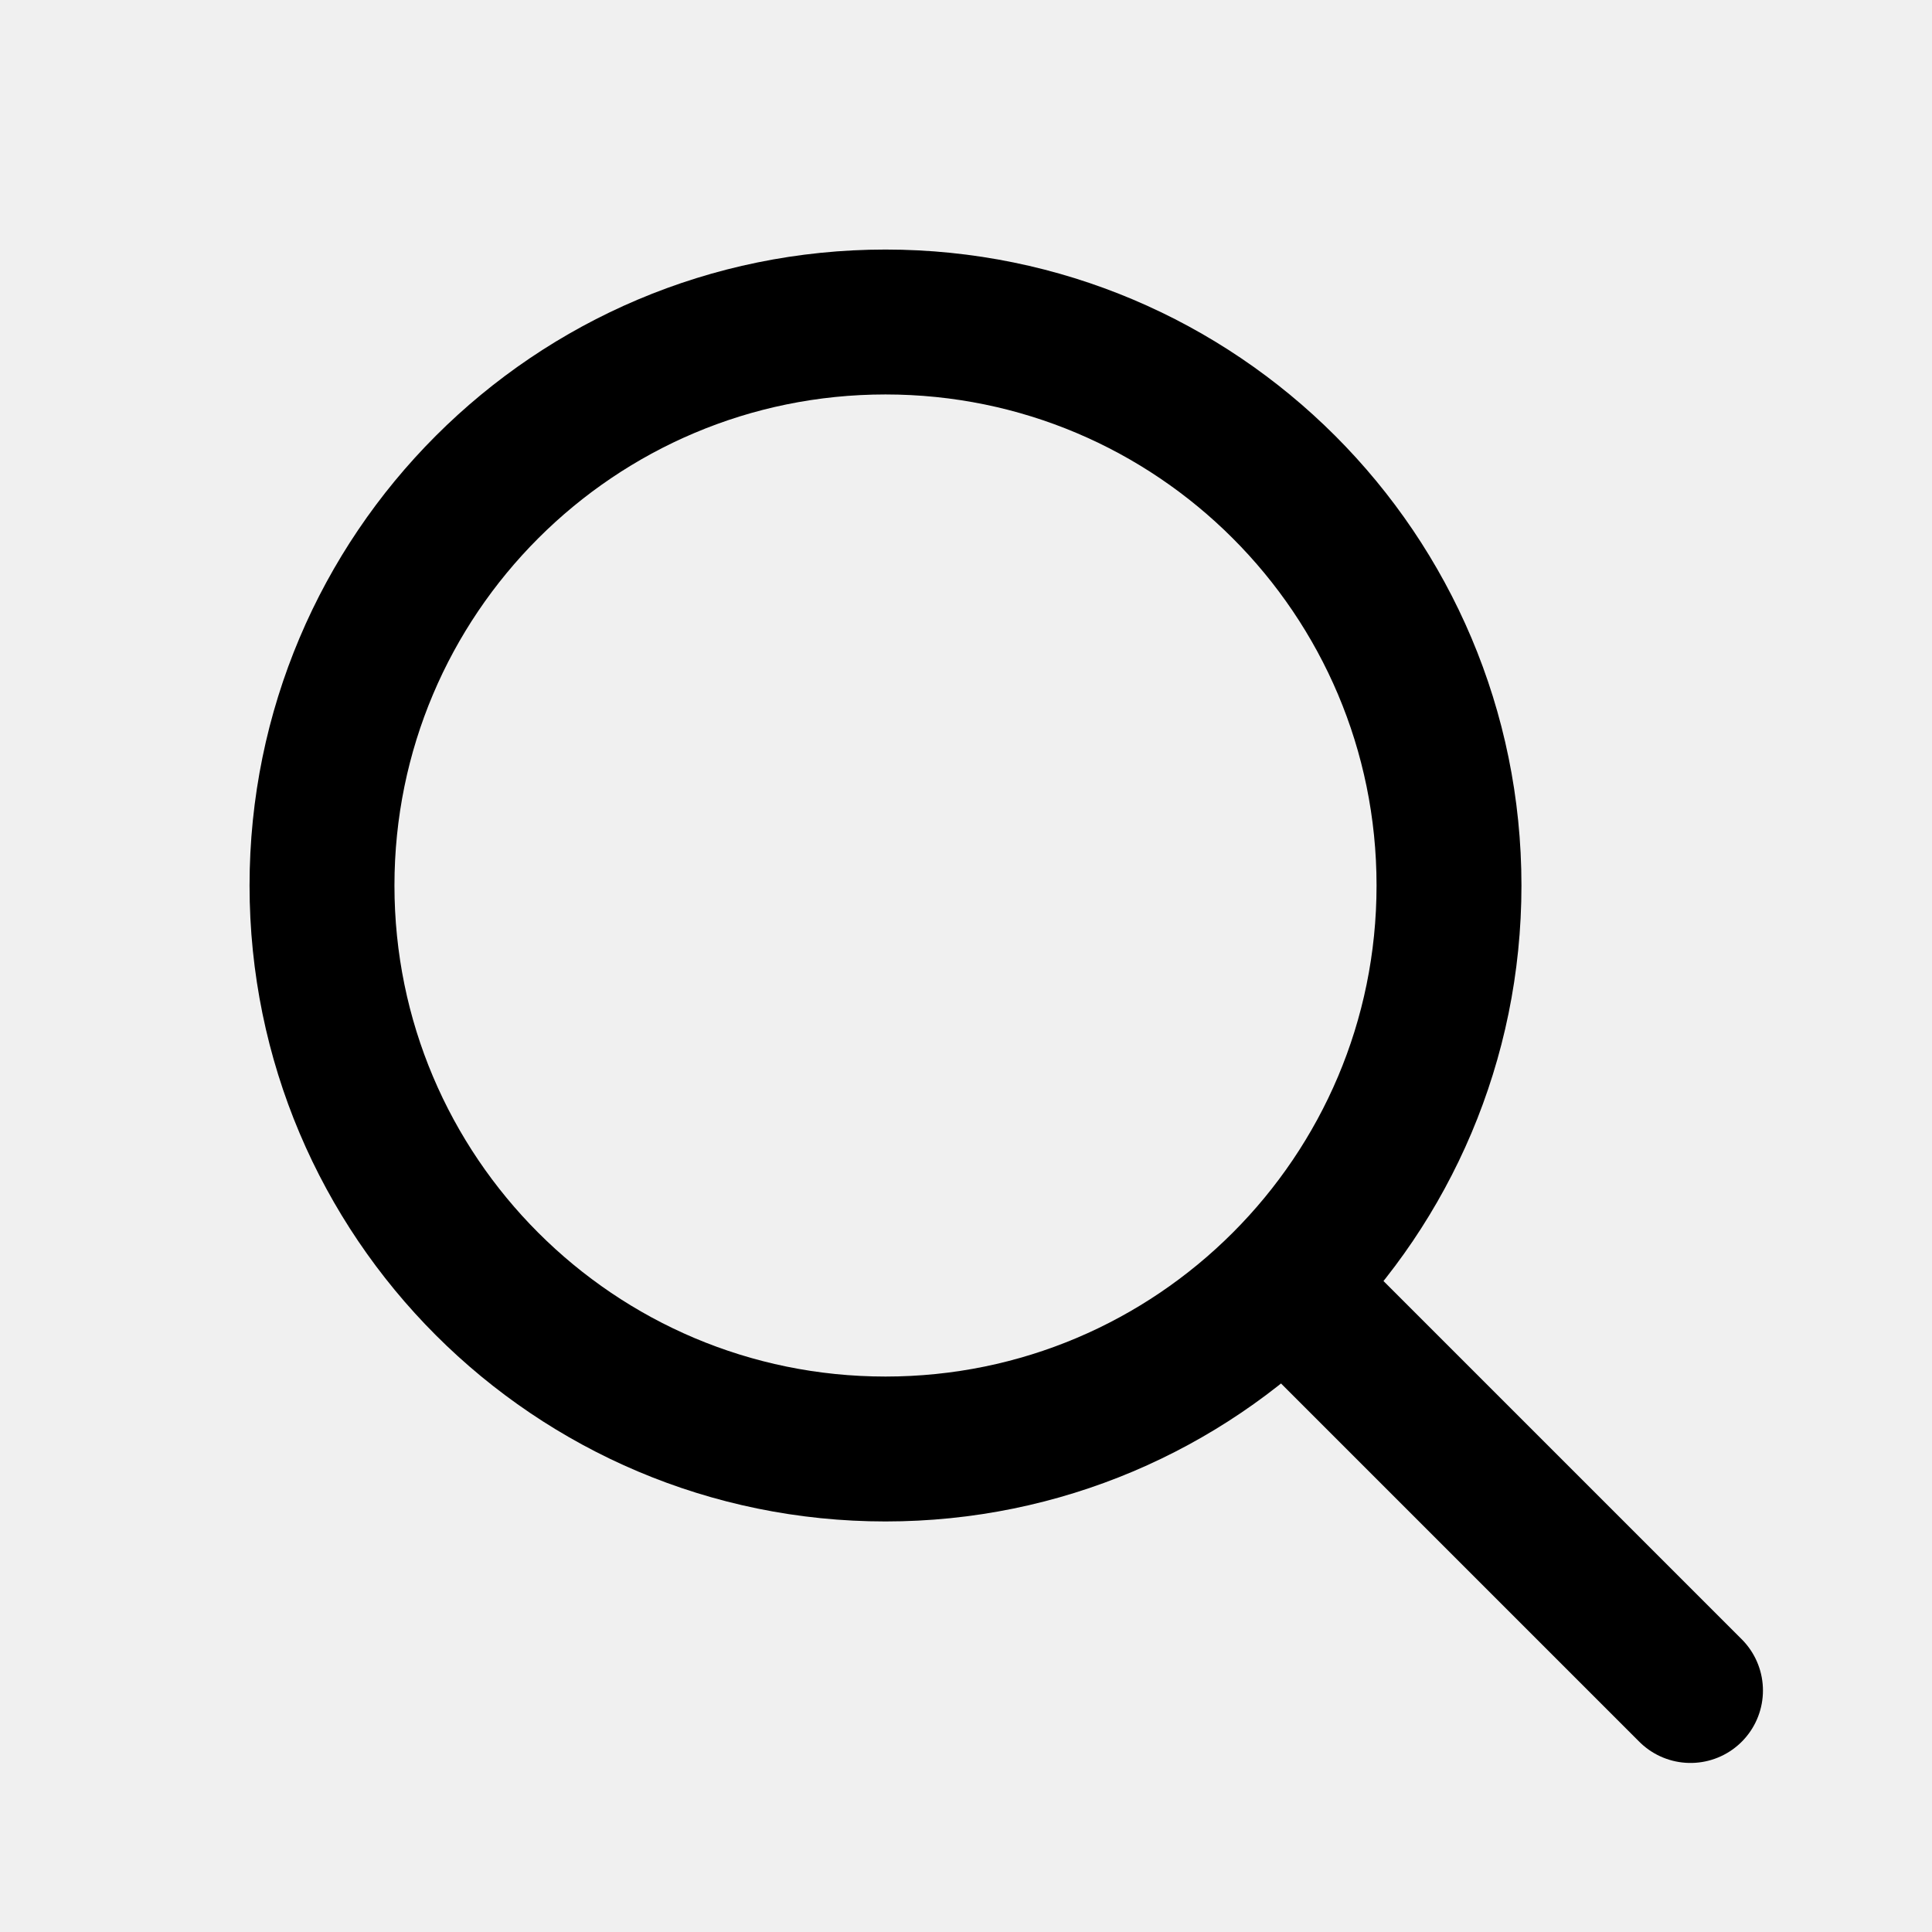
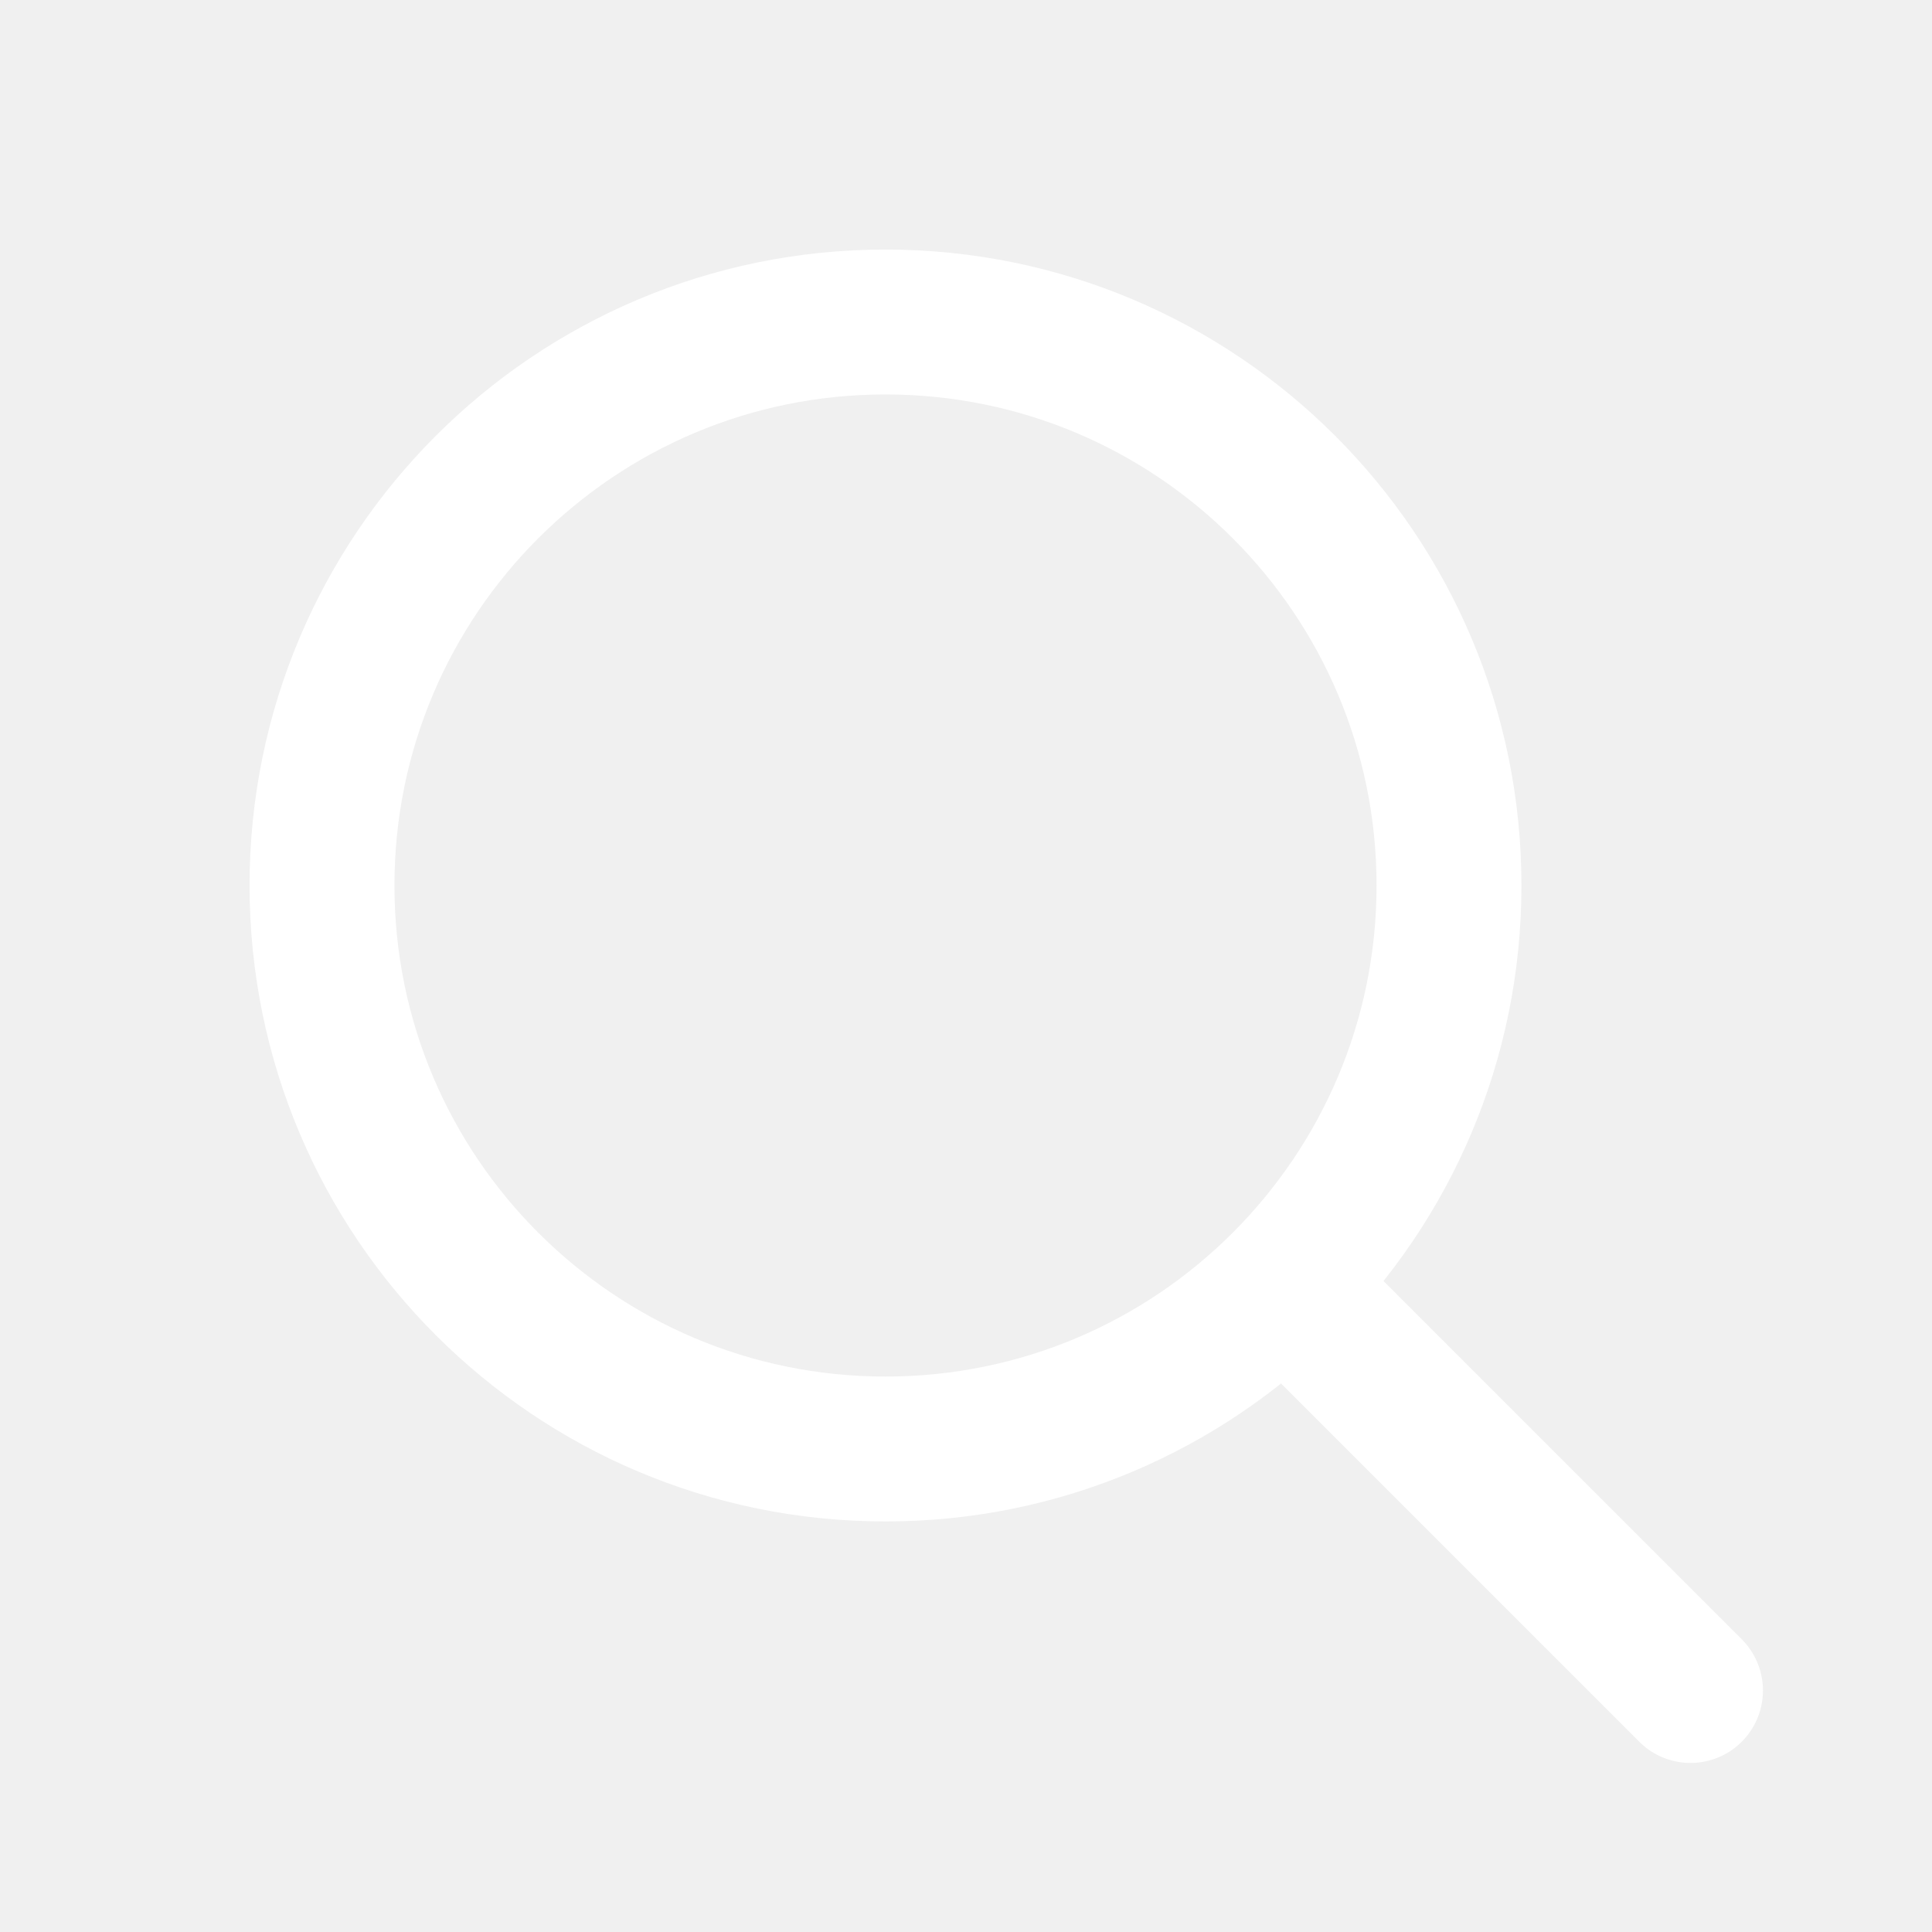
<svg xmlns="http://www.w3.org/2000/svg" viewBox="0 0 24 24" fill="none">
-   <circle cx="11" cy="11" r="7" stroke="currentColor" stroke-width="1.8" />
-   <path d="M16.5 16.5L21 21" stroke="currentColor" stroke-width="1.8" stroke-linecap="round" />
+   <circle cx="11" cy="11" r="7" stroke="white" stroke-width="1.8" />
+   <path d="M16.5 16.5L21 21" stroke="white" stroke-width="1.8" stroke-linecap="round" />
</svg>
